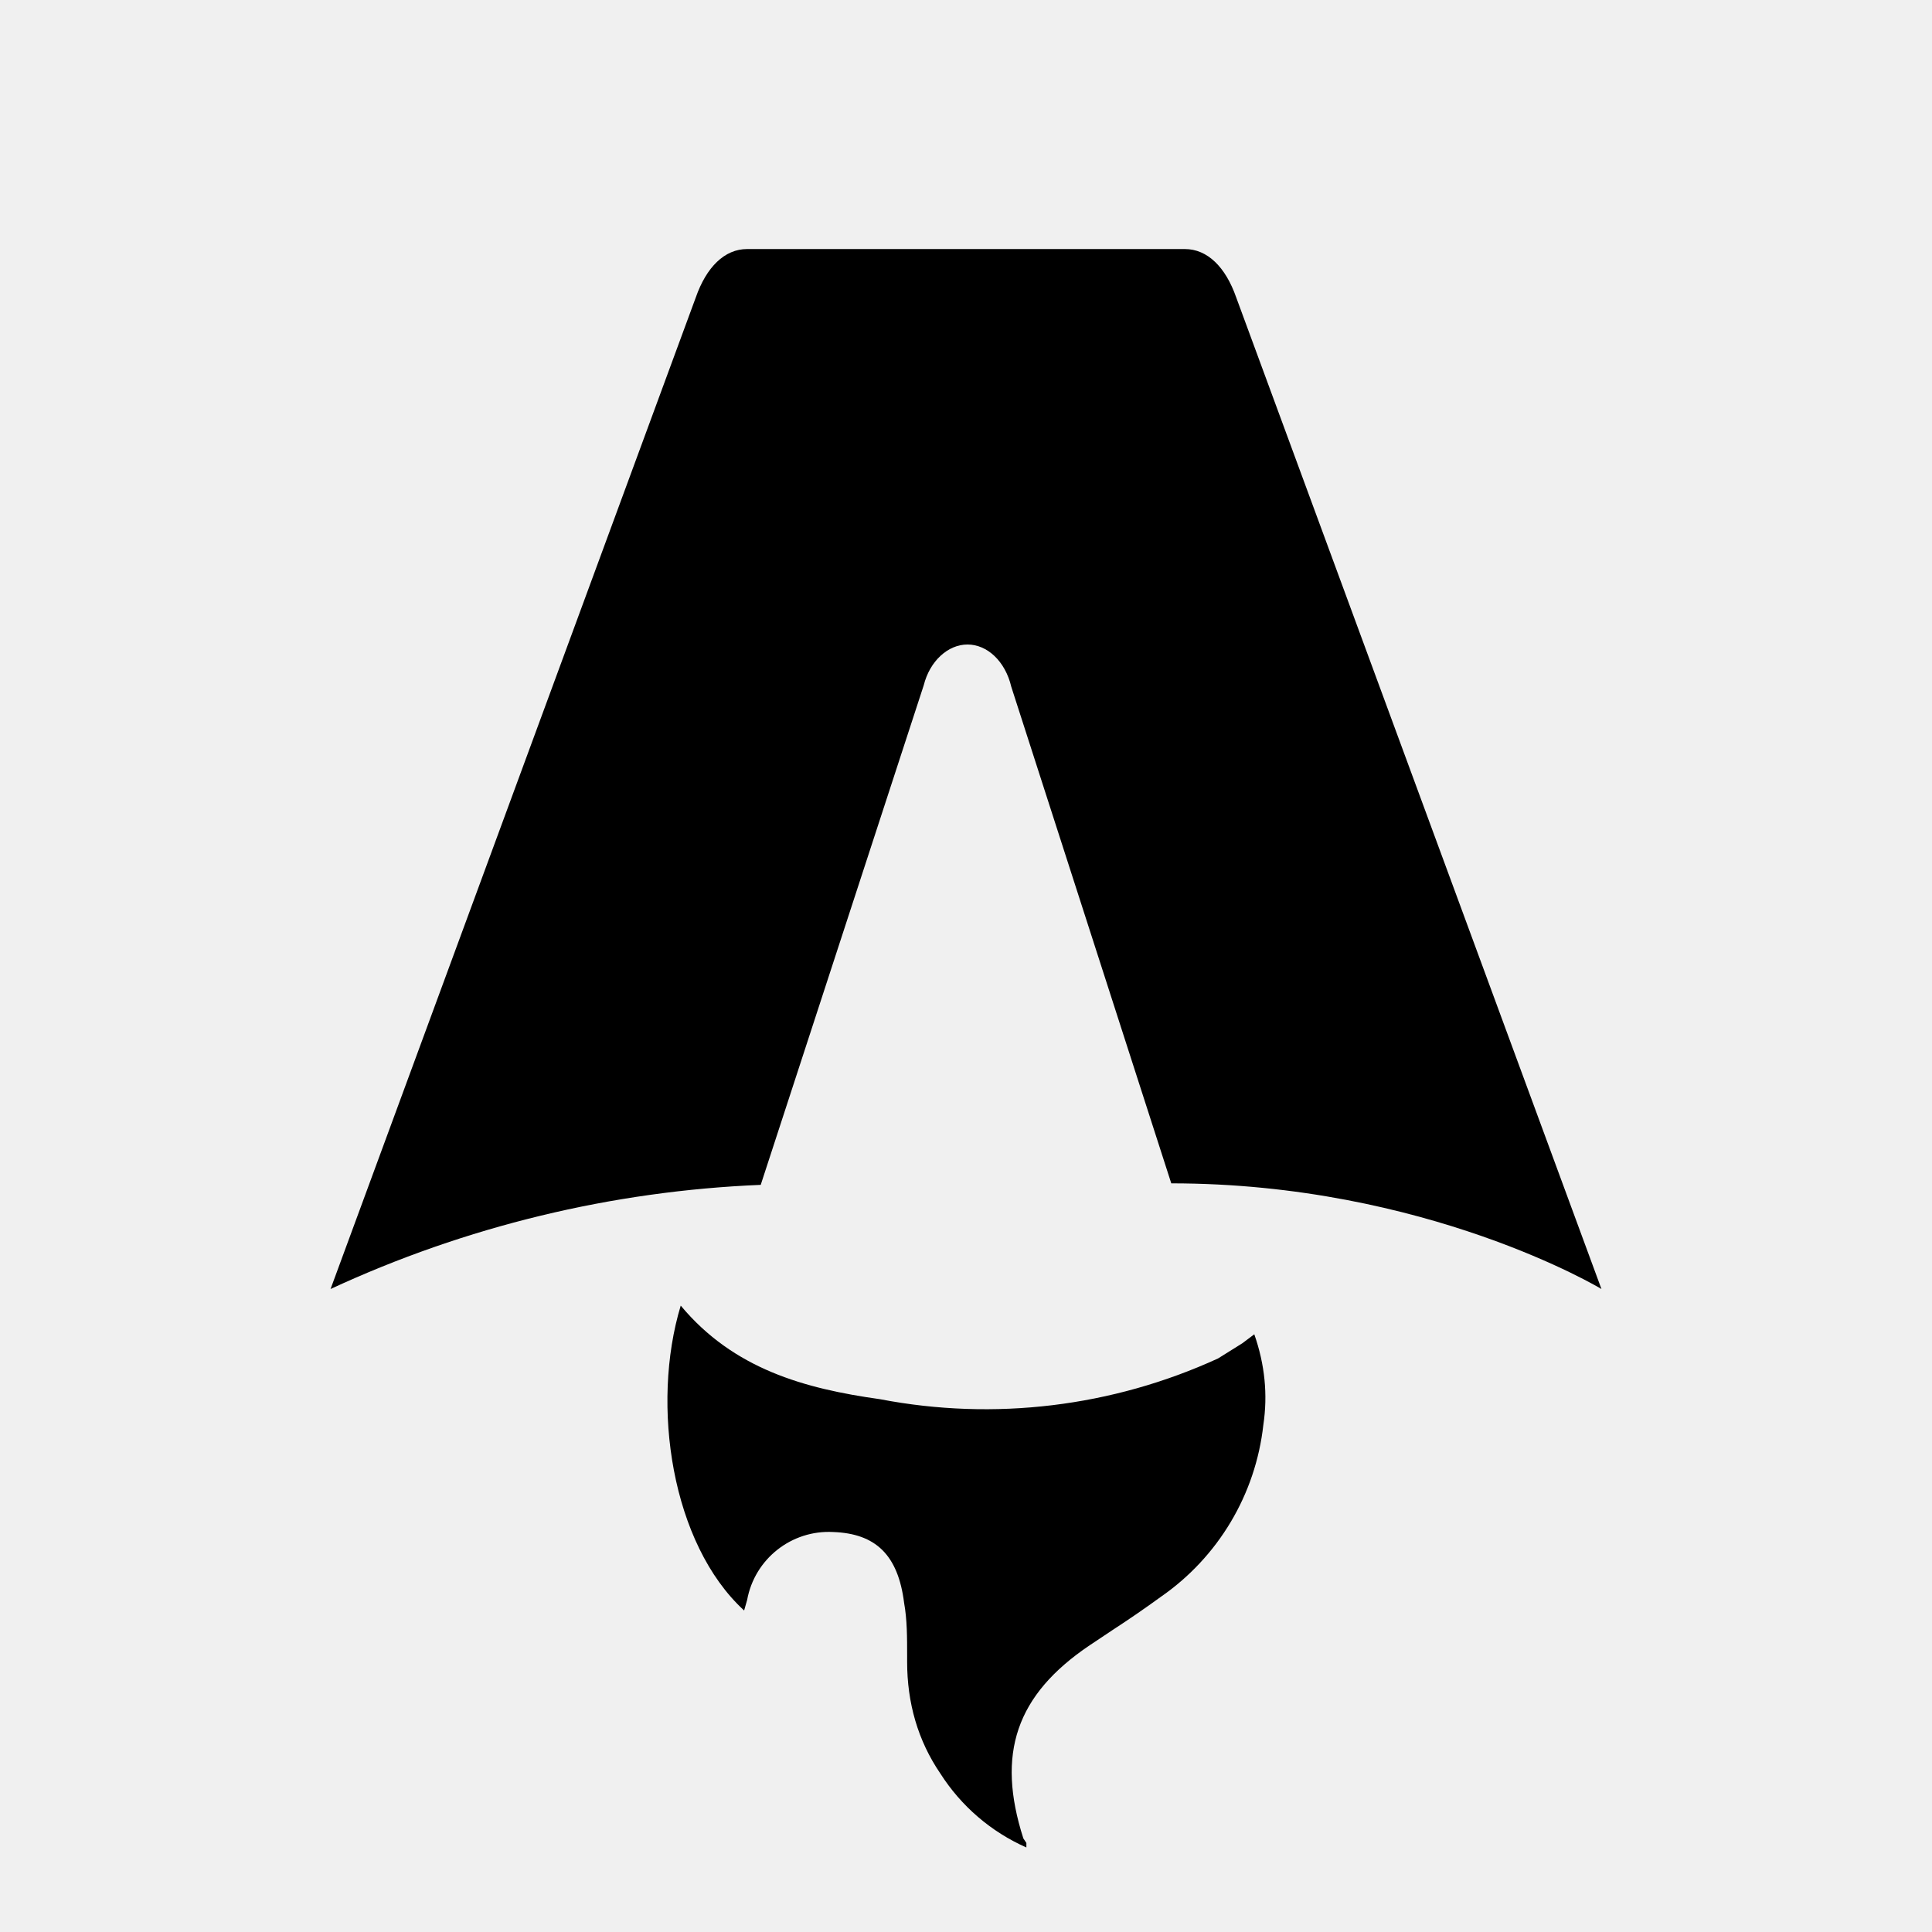
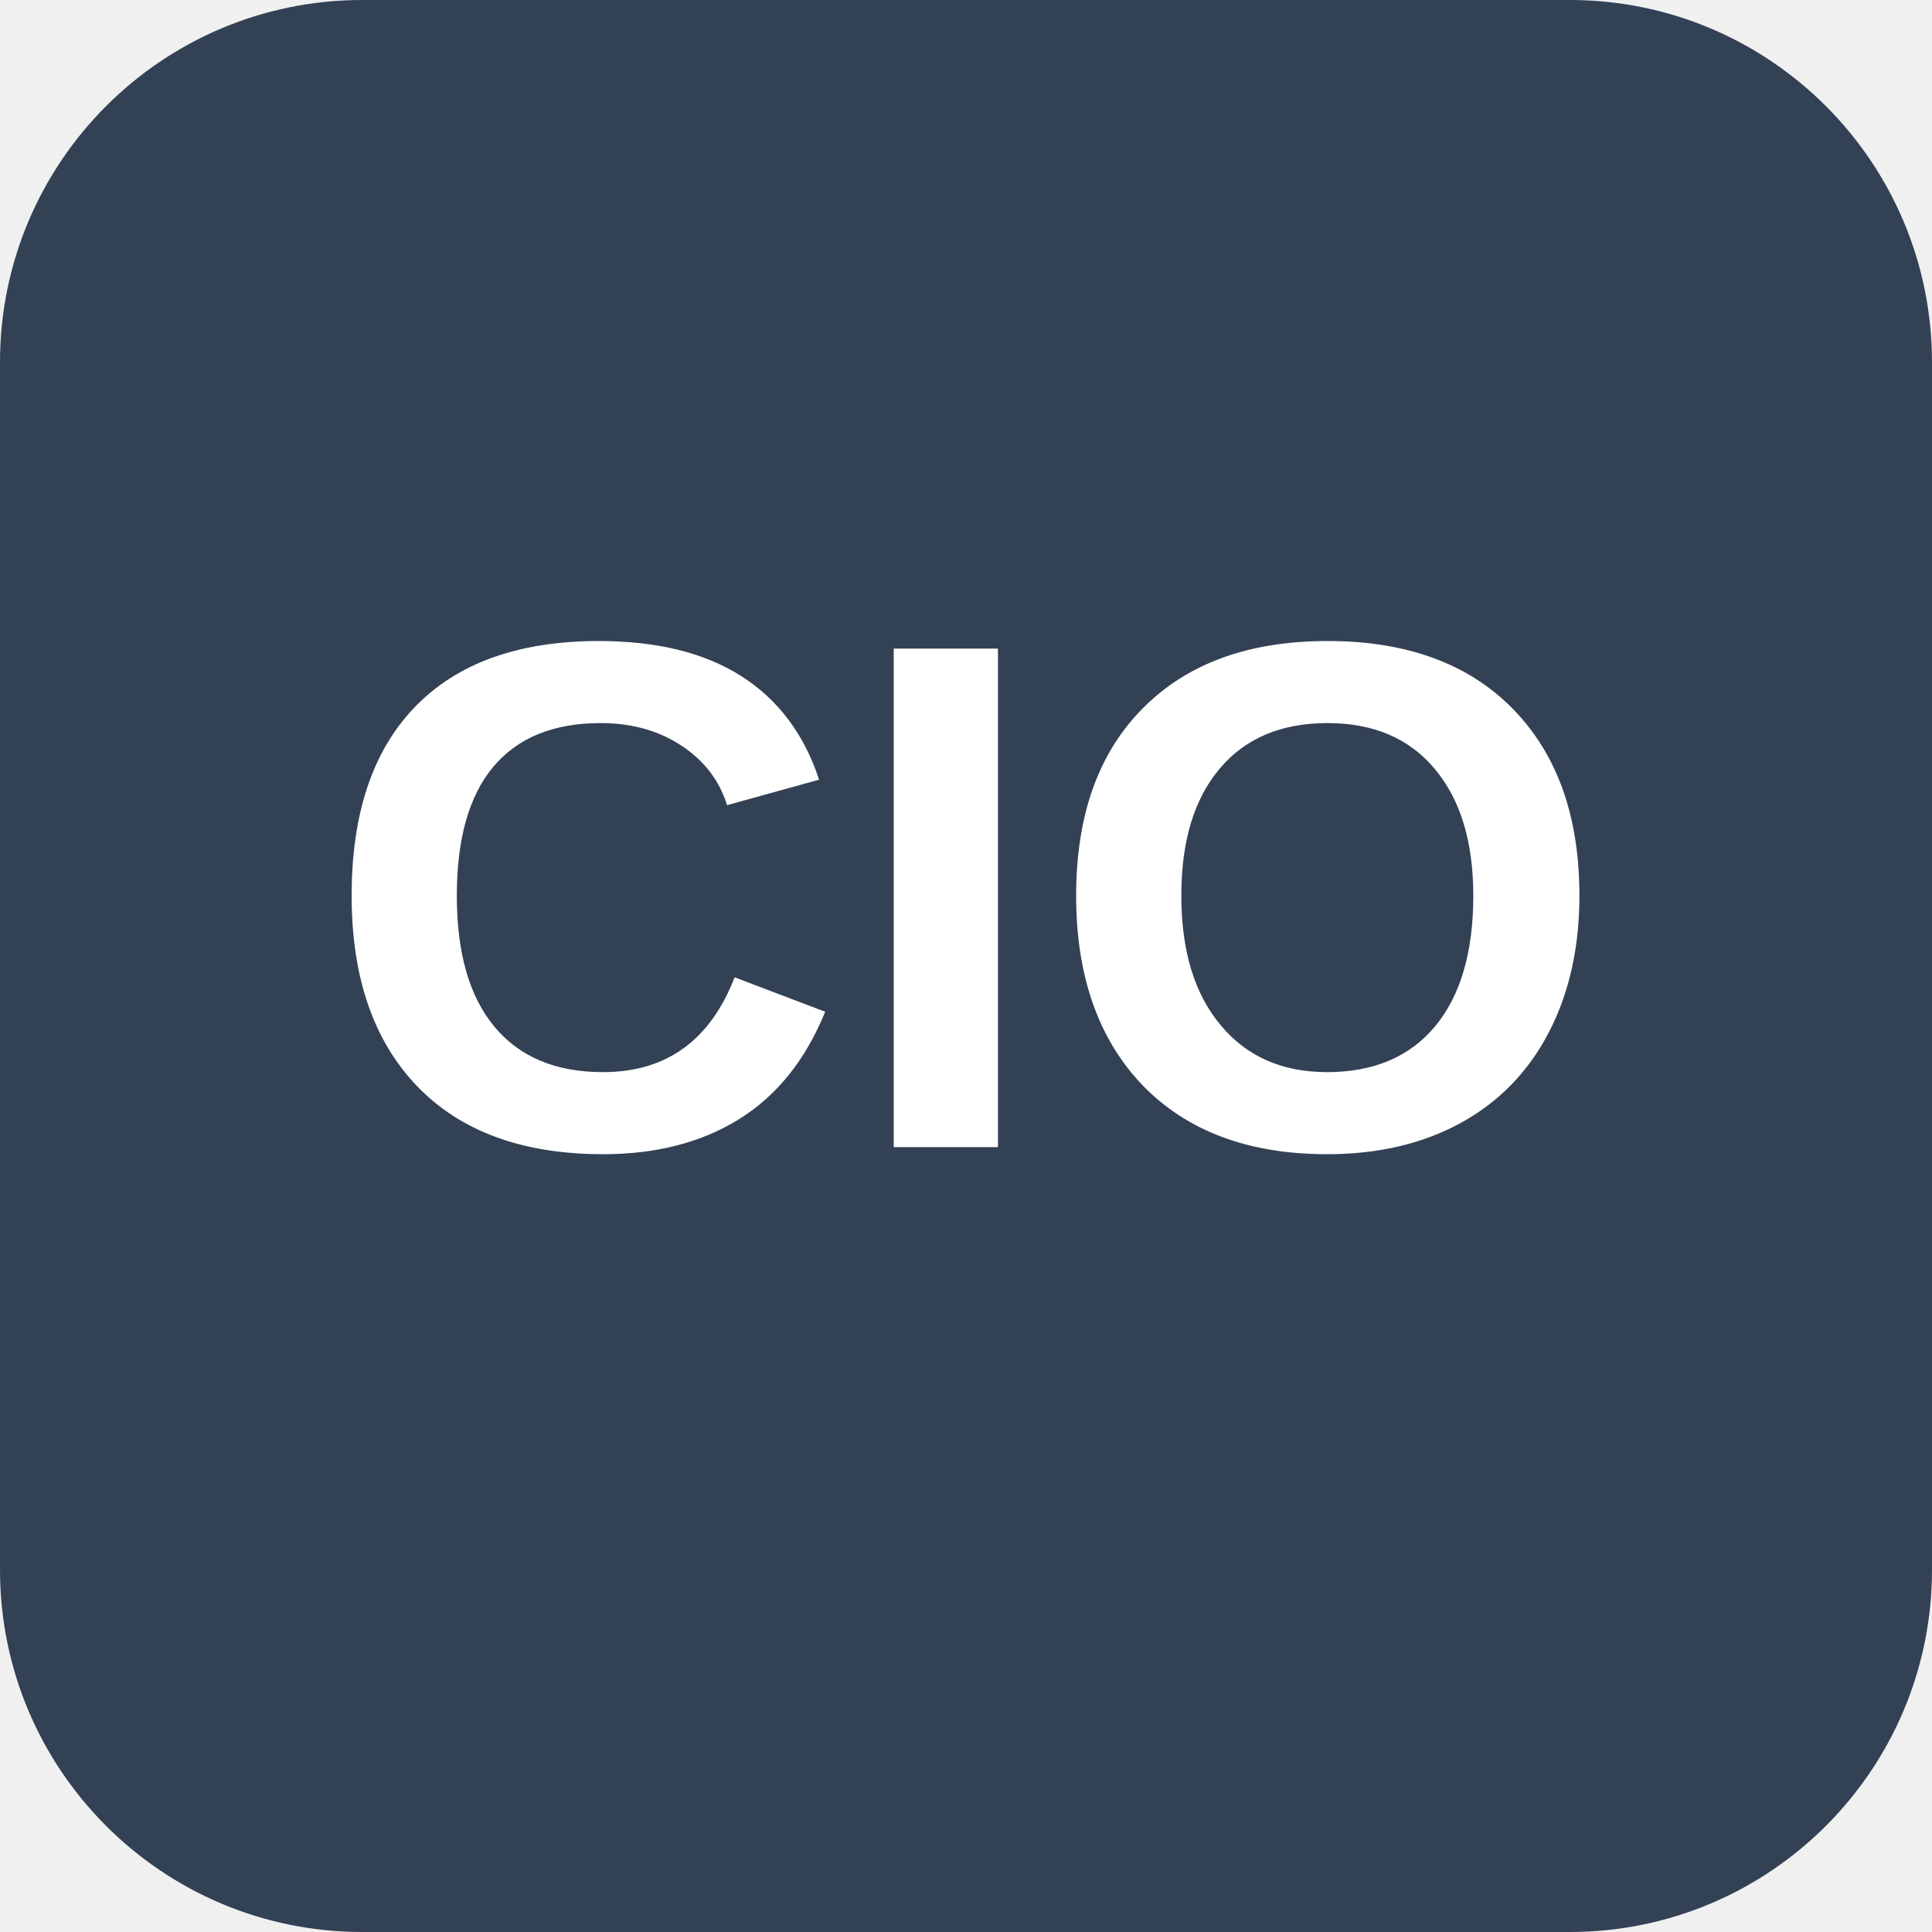
- <svg xmlns="http://www.w3.org/2000/svg" fill="none" viewBox="0 0 128 128">
-   <path d="M50.4 78.5a75.1 75.1 0 0 0-28.5 6.9l24.2-65.7c.7-2 1.9-3.2 3.4-3.2h29c1.5 0 2.7 1.2 3.4 3.2l24.2 65.7s-11.6-7-28.5-7L67 45.5c-.4-1.7-1.6-2.8-2.9-2.8-1.3 0-2.5 1.1-2.9 2.7L50.4 78.5Zm-1.1 28.2Zm-4.2-20.2c-2 6.6-.6 15.8 4.2 20.2a17.5 17.5 0 0 1 .2-.7 5.5 5.5 0 0 1 5.7-4.5c2.8.1 4.3 1.5 4.7 4.7.2 1.1.2 2.3.2 3.5v.4c0 2.7.7 5.2 2.2 7.4a13 13 0 0 0 5.7 4.9v-.3l-.2-.3c-1.8-5.6-.5-9.5 4.4-12.8l1.5-1a73 73 0 0 0 3.2-2.2 16 16 0 0 0 6.8-11.4c.3-2 .1-4-.6-6l-.8.6-1.6 1a37 37 0 0 1-22.4 2.7c-5-.7-9.7-2-13.2-6.2Z" />
-   <style>
-         path { fill: #000; }
-         @media (prefers-color-scheme: dark) {
-             path { fill: #FFF; }
-         }
-     </style>
+ <svg xmlns="http://www.w3.org/2000/svg" viewBox="0 0 64 64">
+   <rect width="64" height="64" rx="12" fill="#334155" />
+   <text x="32" y="38" text-anchor="middle" font-family="Arial, sans-serif" font-size="24" font-weight="700" fill="white">
+     CIO
+   </text>
</svg>
